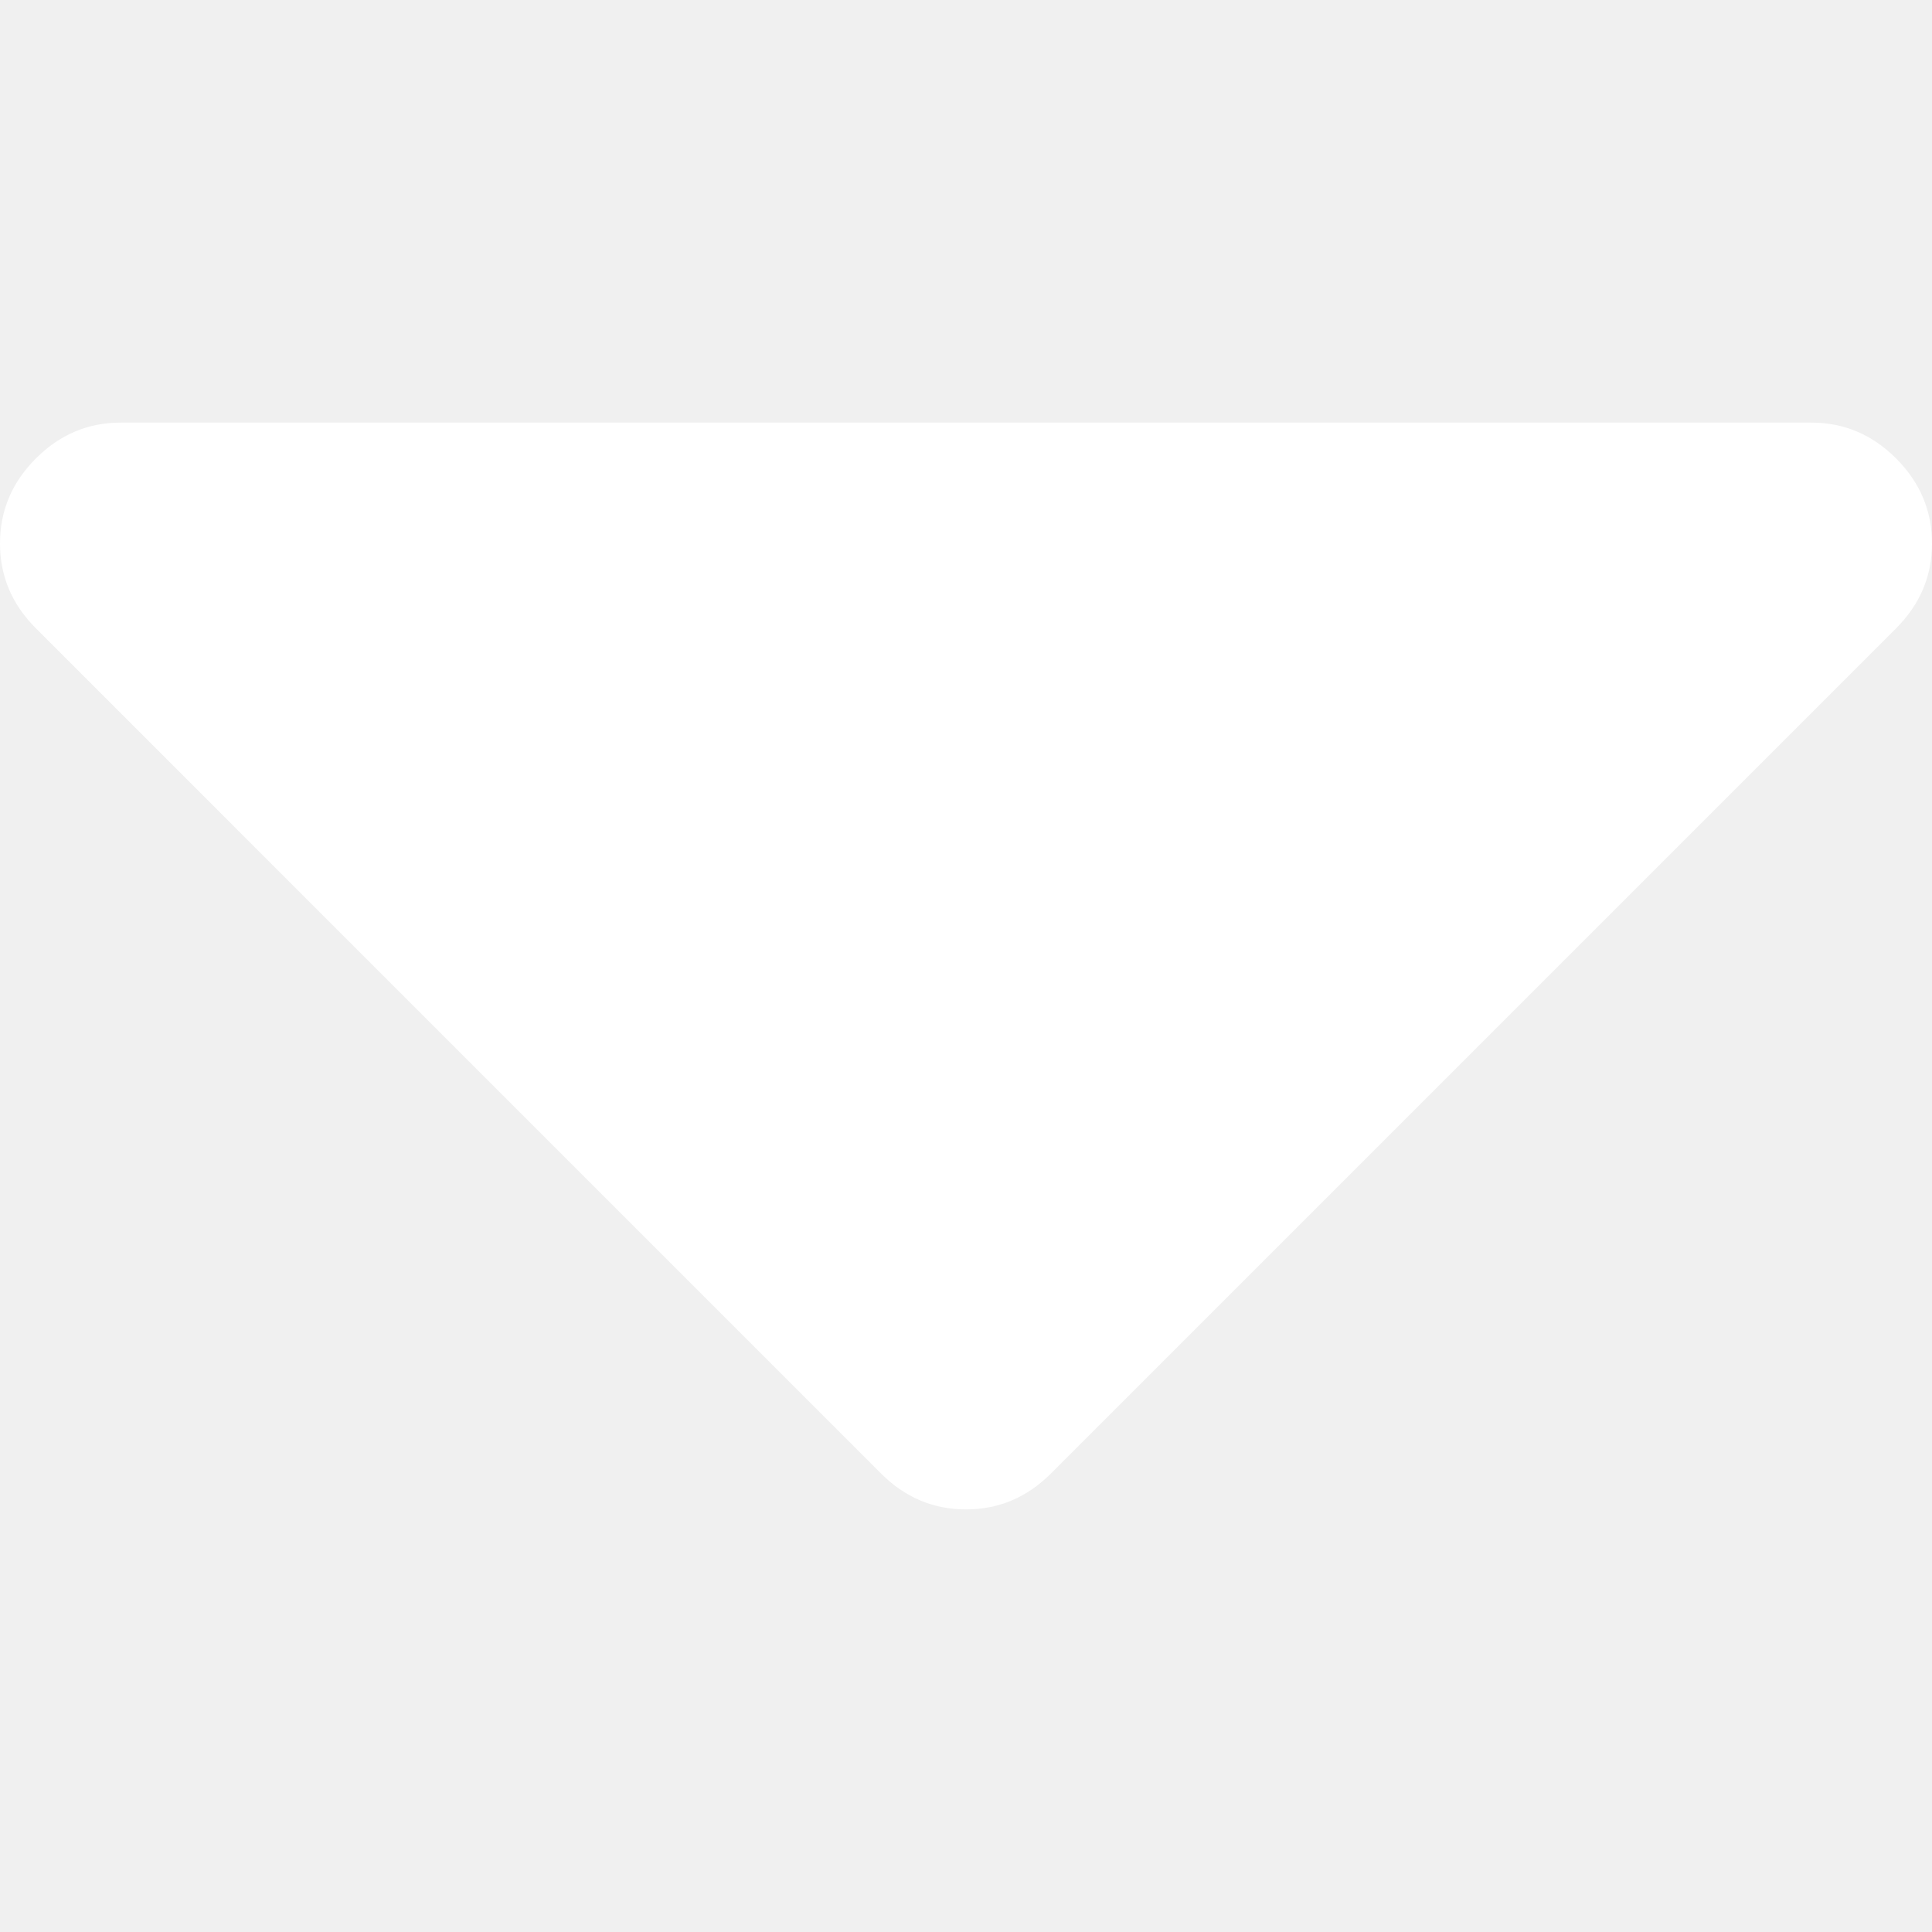
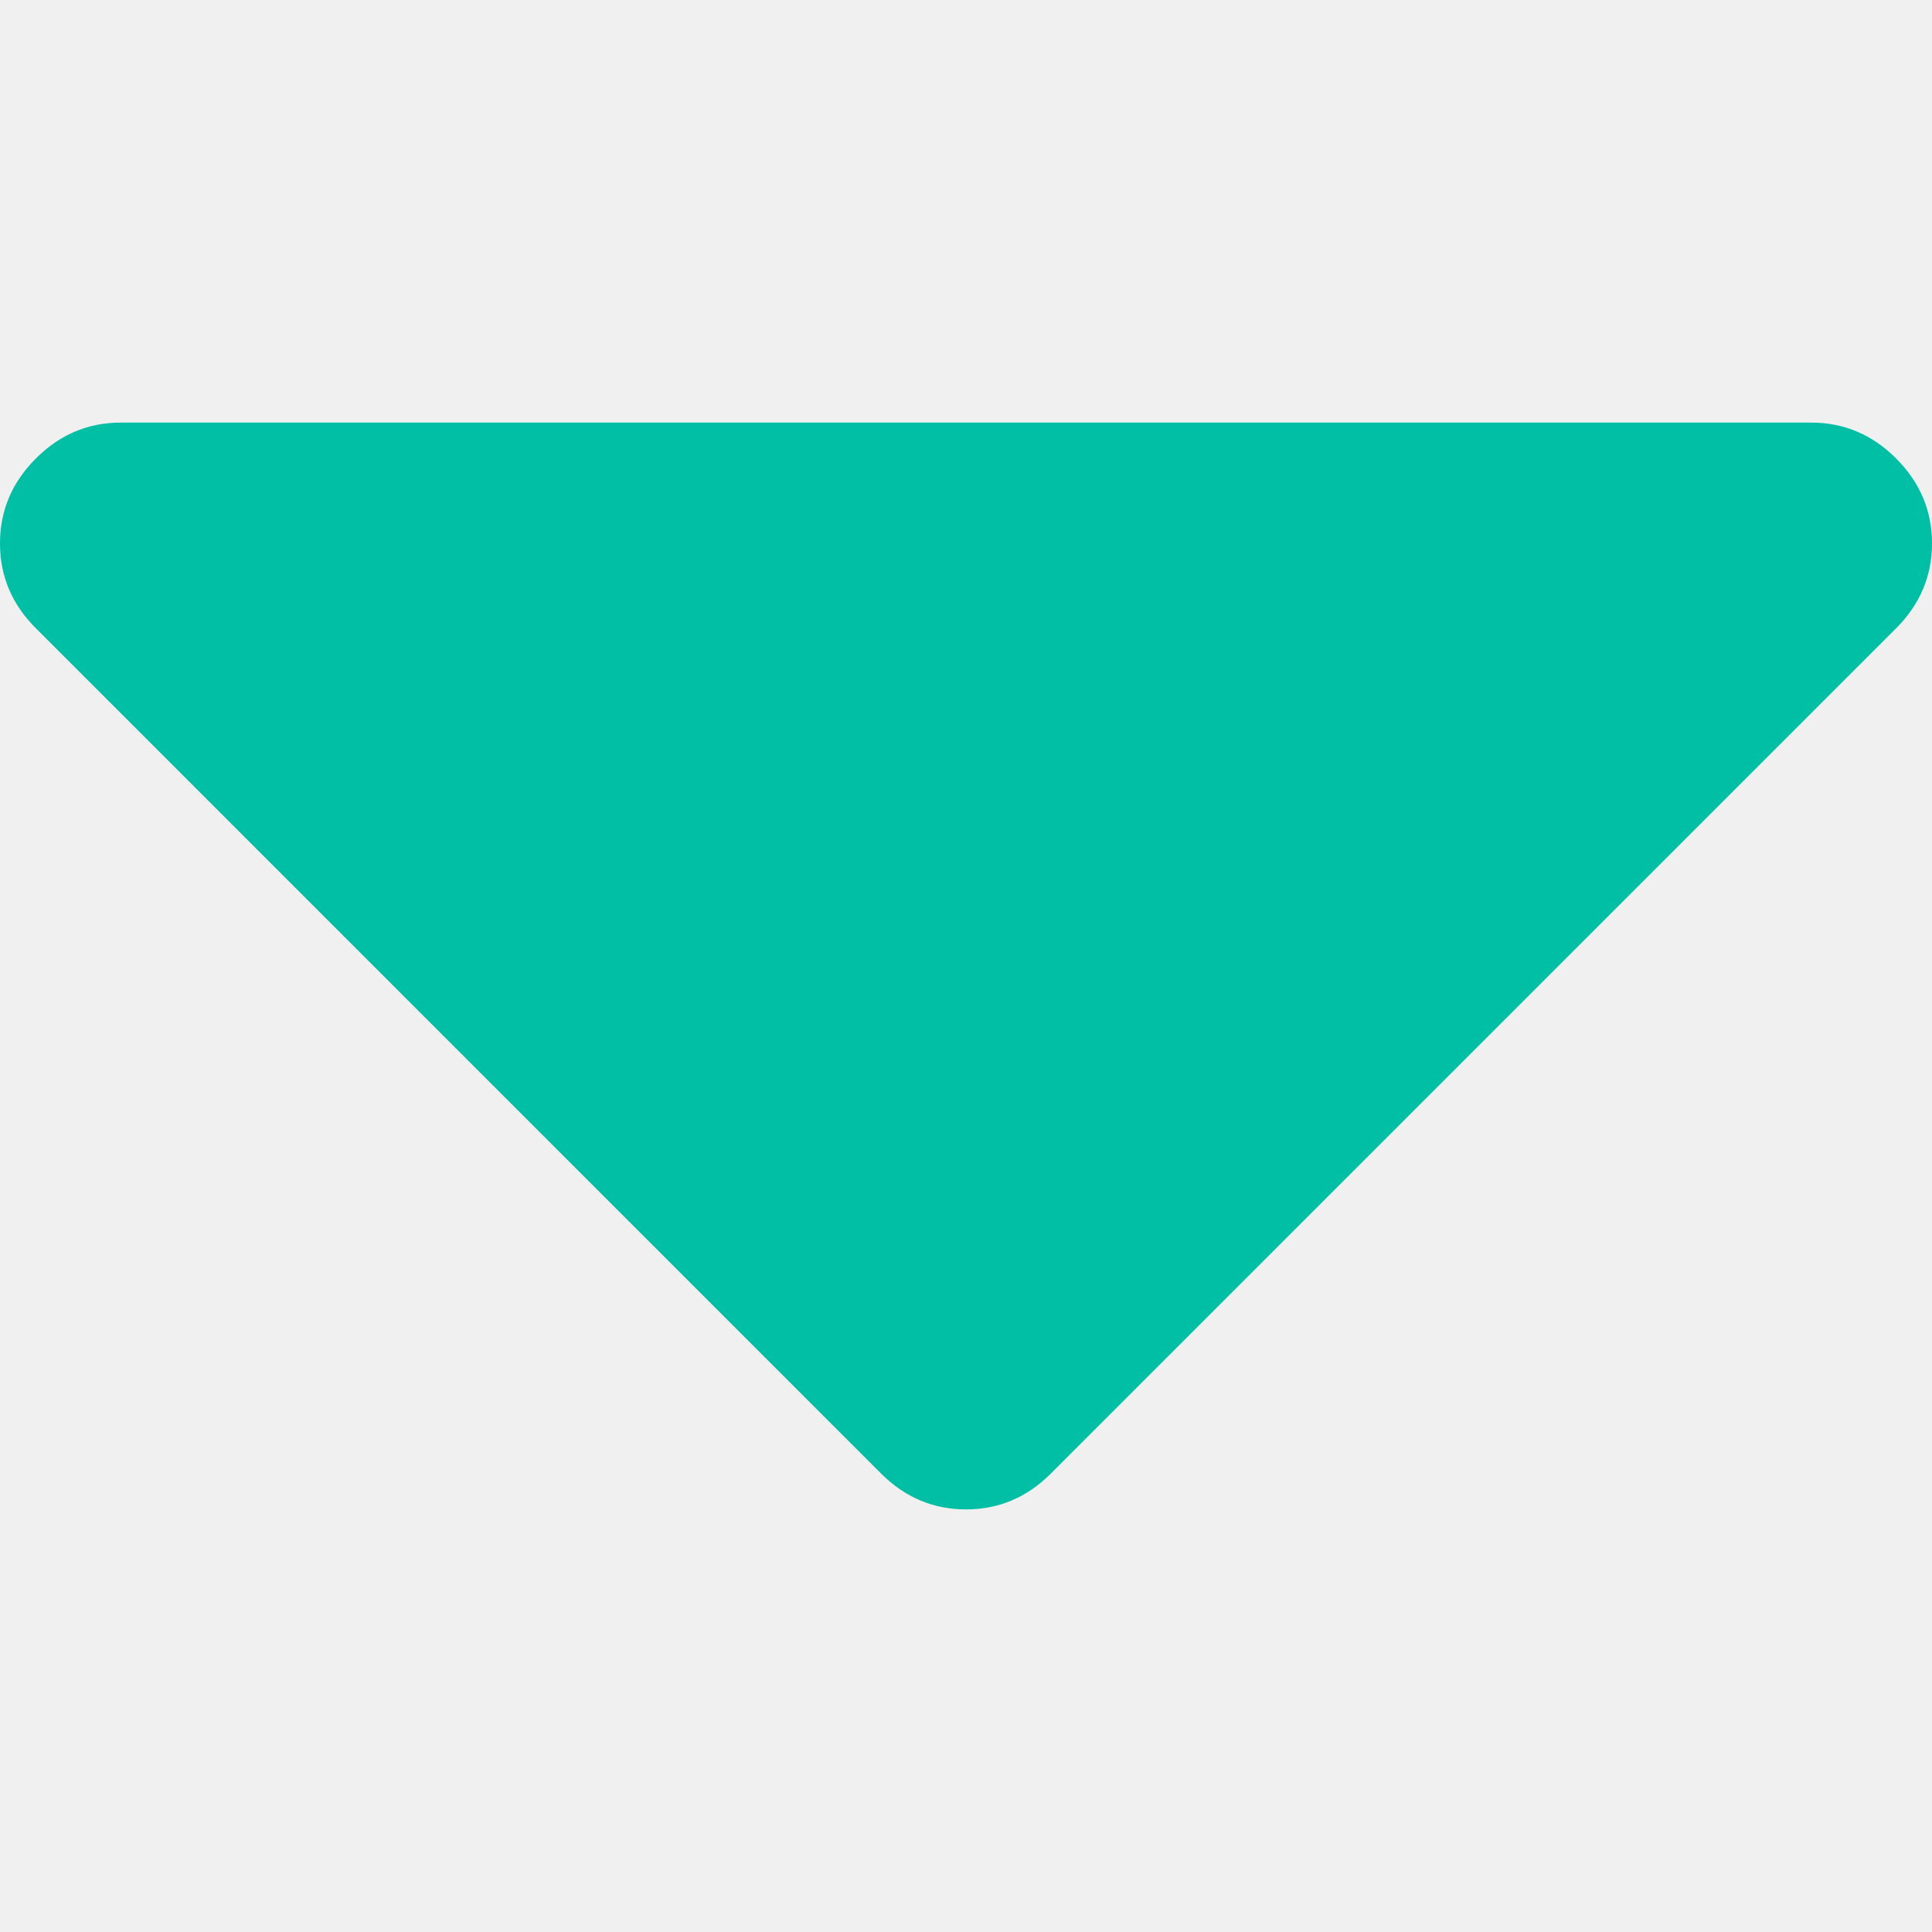
<svg xmlns="http://www.w3.org/2000/svg" width="30" height="30" viewBox="0 0 30 30" fill="none">
-   <path d="M29.443 7.119C29.072 6.748 28.633 6.562 28.125 6.562H1.875C1.367 6.562 0.928 6.748 0.557 7.119C0.185 7.491 0 7.93 0 8.438C0 8.945 0.185 9.385 0.557 9.756L13.681 22.881C14.053 23.252 14.492 23.438 15 23.438C15.508 23.438 15.947 23.252 16.318 22.881L29.443 9.756C29.814 9.385 30 8.945 30 8.438C30 7.93 29.814 7.491 29.443 7.119Z" fill="white" />
+   <path d="M29.443 7.119C29.072 6.748 28.633 6.562 28.125 6.562H1.875C1.367 6.562 0.928 6.748 0.557 7.119C0.185 7.491 0 7.93 0 8.438C0 8.945 0.185 9.385 0.557 9.756L13.681 22.881C14.053 23.252 14.492 23.438 15 23.438C15.508 23.438 15.947 23.252 16.318 22.881L29.443 9.756C29.814 9.385 30 8.945 30 8.438C30 7.93 29.814 7.491 29.443 7.119Z" fill="#00bfa5" />
</svg>
